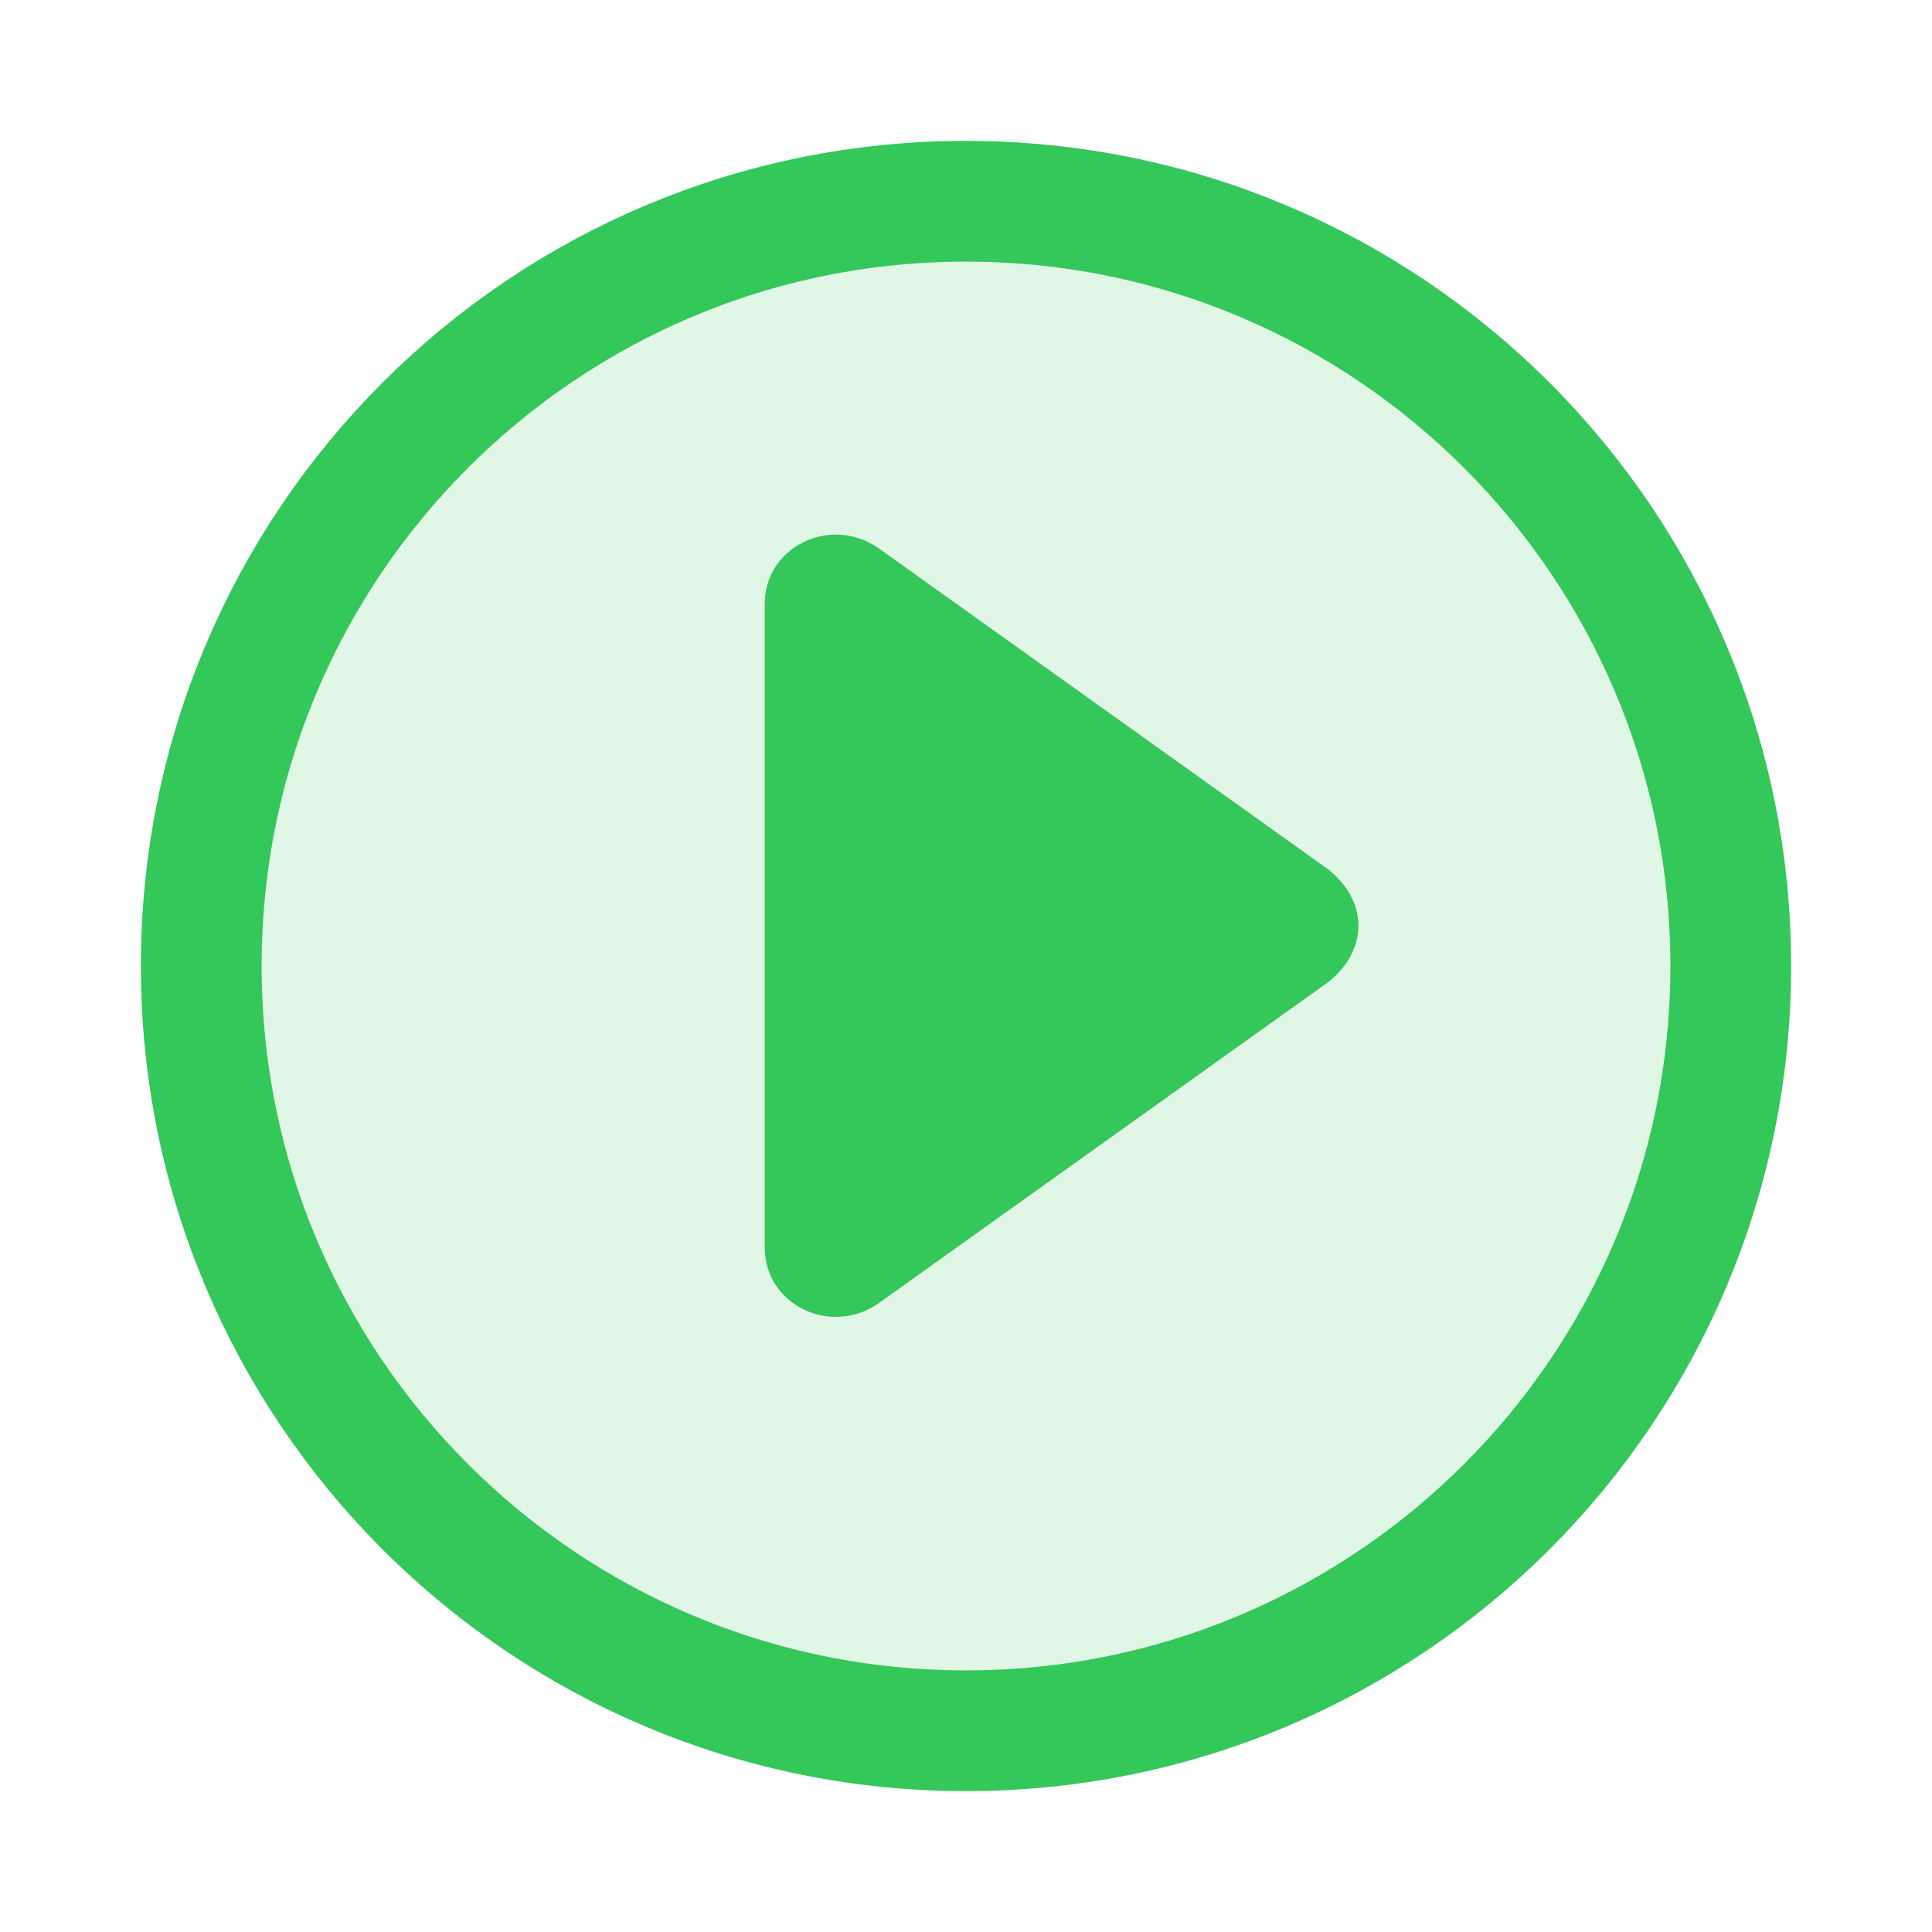
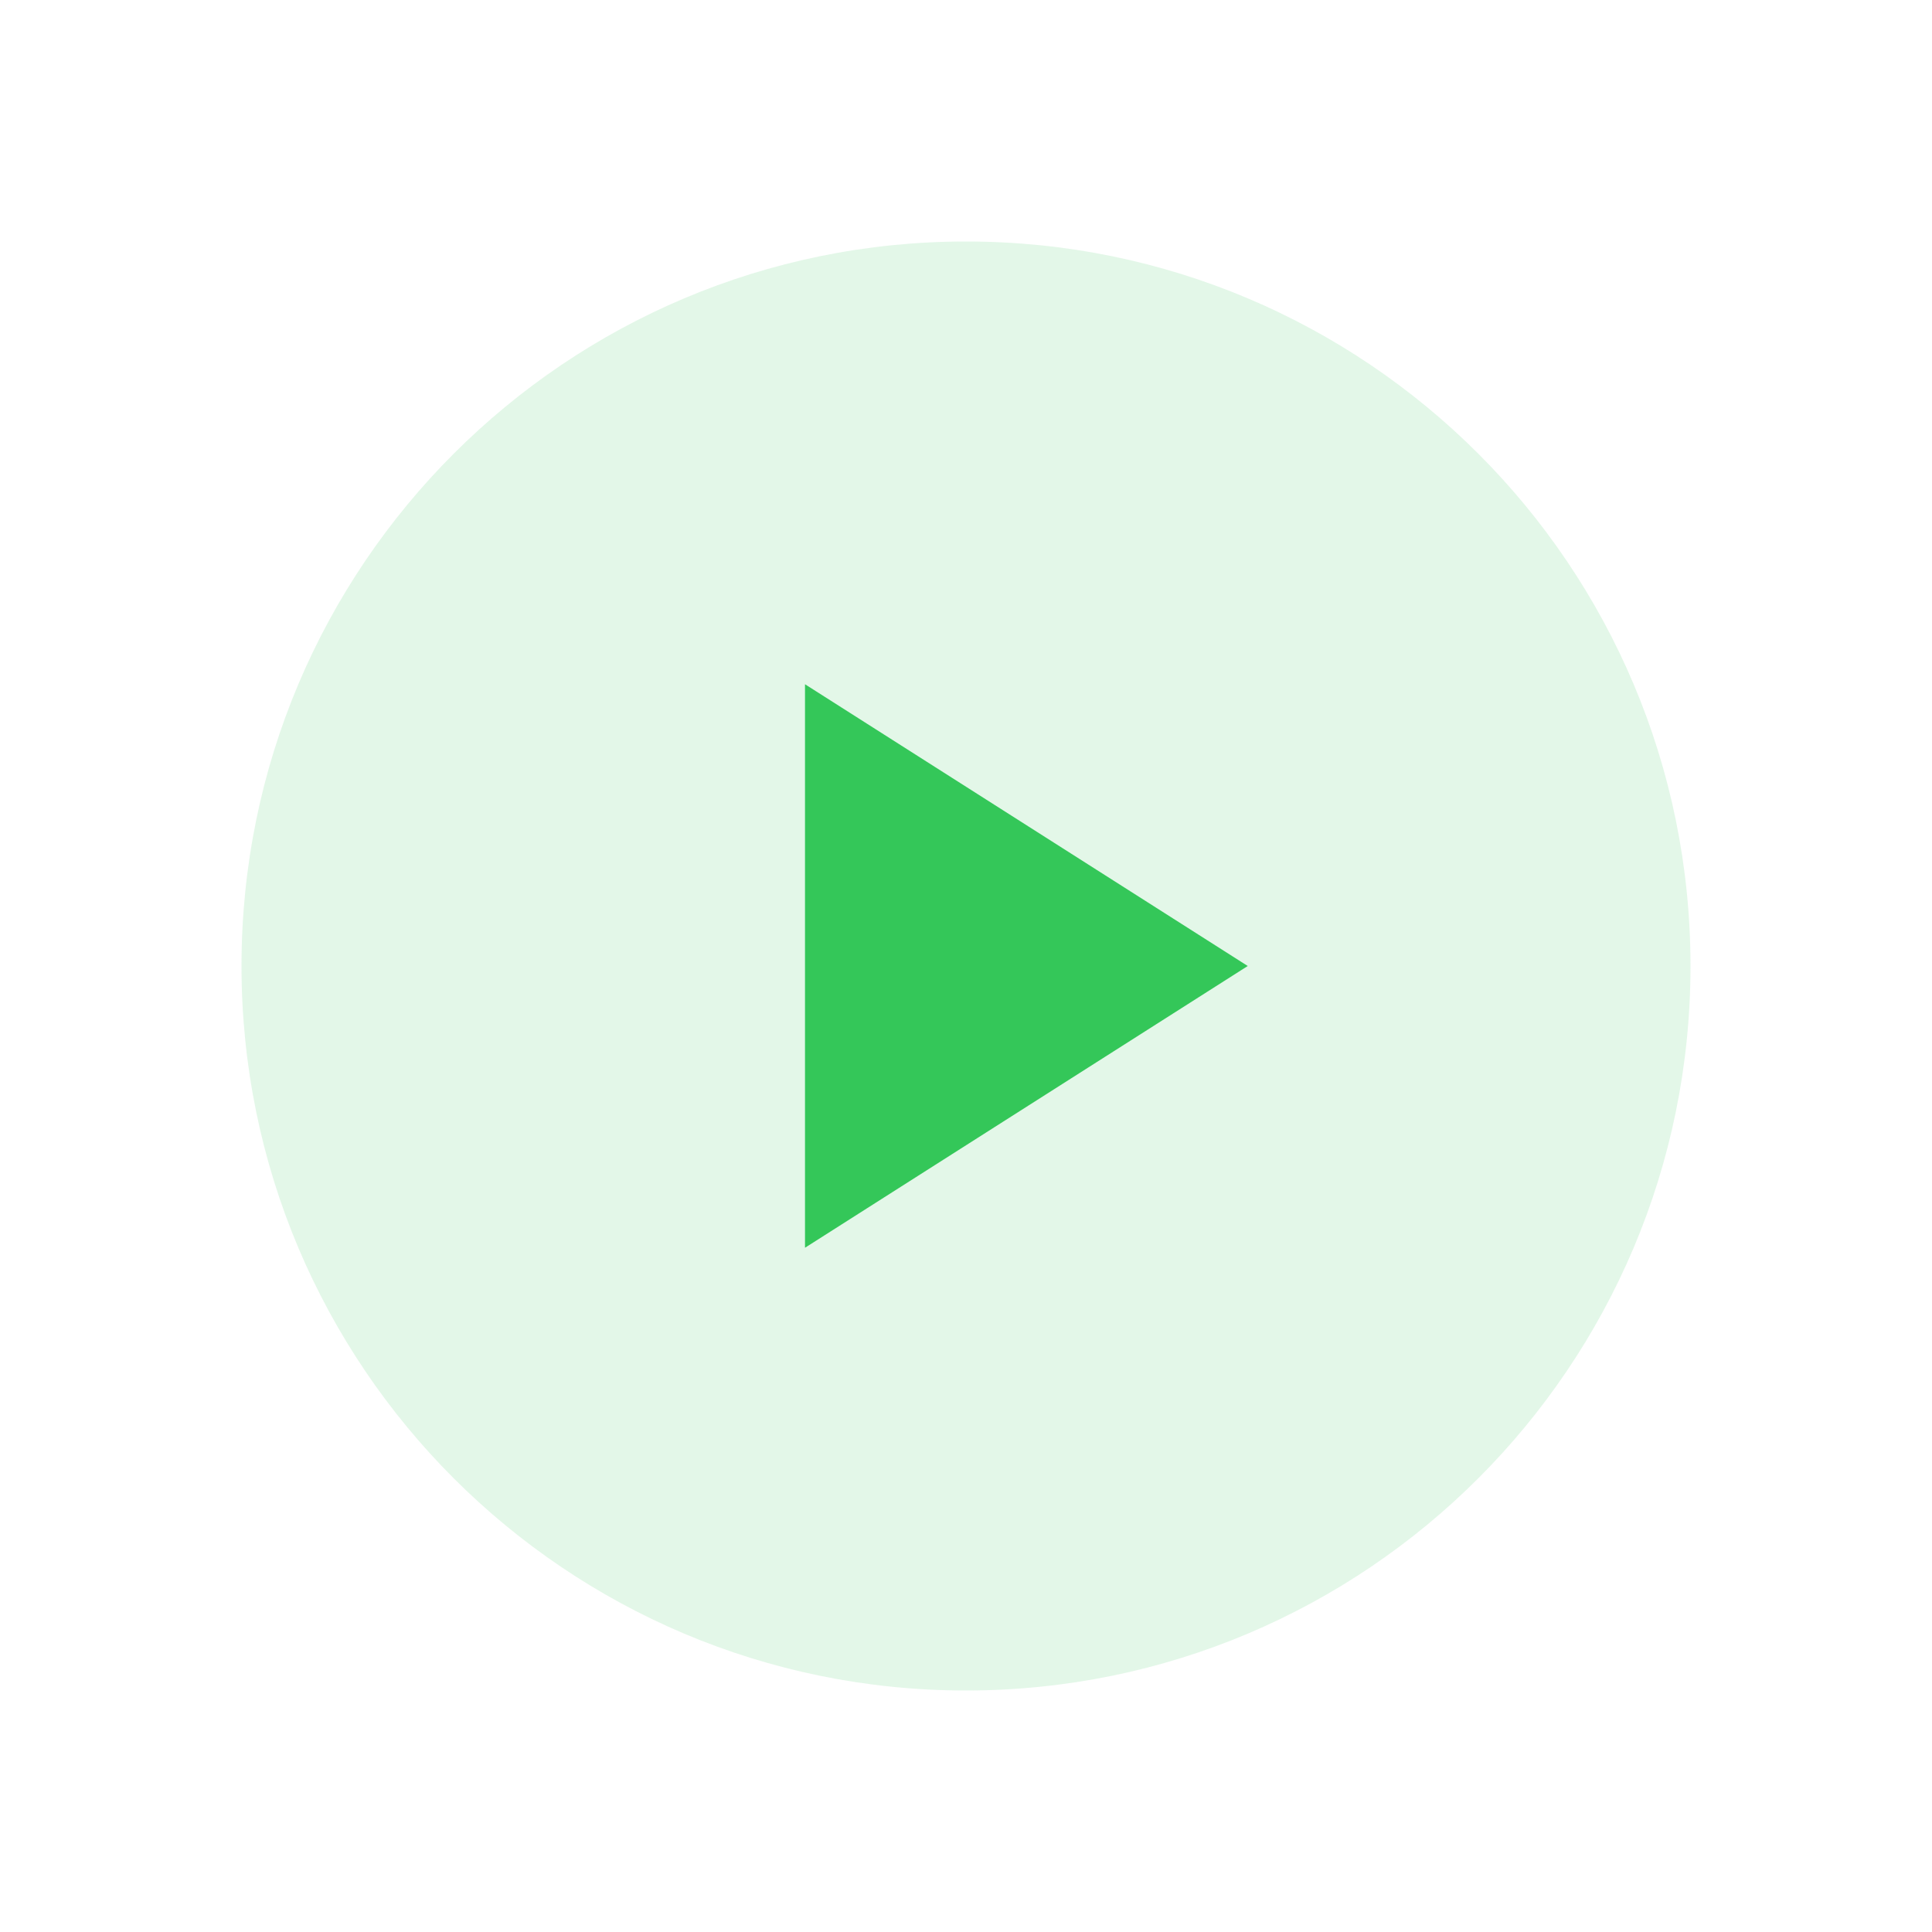
<svg xmlns="http://www.w3.org/2000/svg" viewBox="0 0 24 24" width="24" height="24">
-   <circle cx="12" cy="12" r="9.5" fill="#34C759" opacity="0.15" />
-   <circle cx="12" cy="12" r="9.5" fill="none" stroke="#34C759" stroke-width="1.5" />
-   <path d="M 9.5 7.5 C 9.5 6.8 10.3 6.4 10.9 6.8 L 16.5 10.8 C 17 11.2 17 11.8 16.5 12.2 L 10.9 16.2 C 10.3 16.6 9.5 16.2 9.5 15.5 Z" fill="#34C759" />
+   <circle cx="12" cy="12" r="9" fill="#34C759" fill-opacity=".14" />
+   <path d="M10 8.5v7l5.5-3.5z" fill="#34C759" />
</svg>
